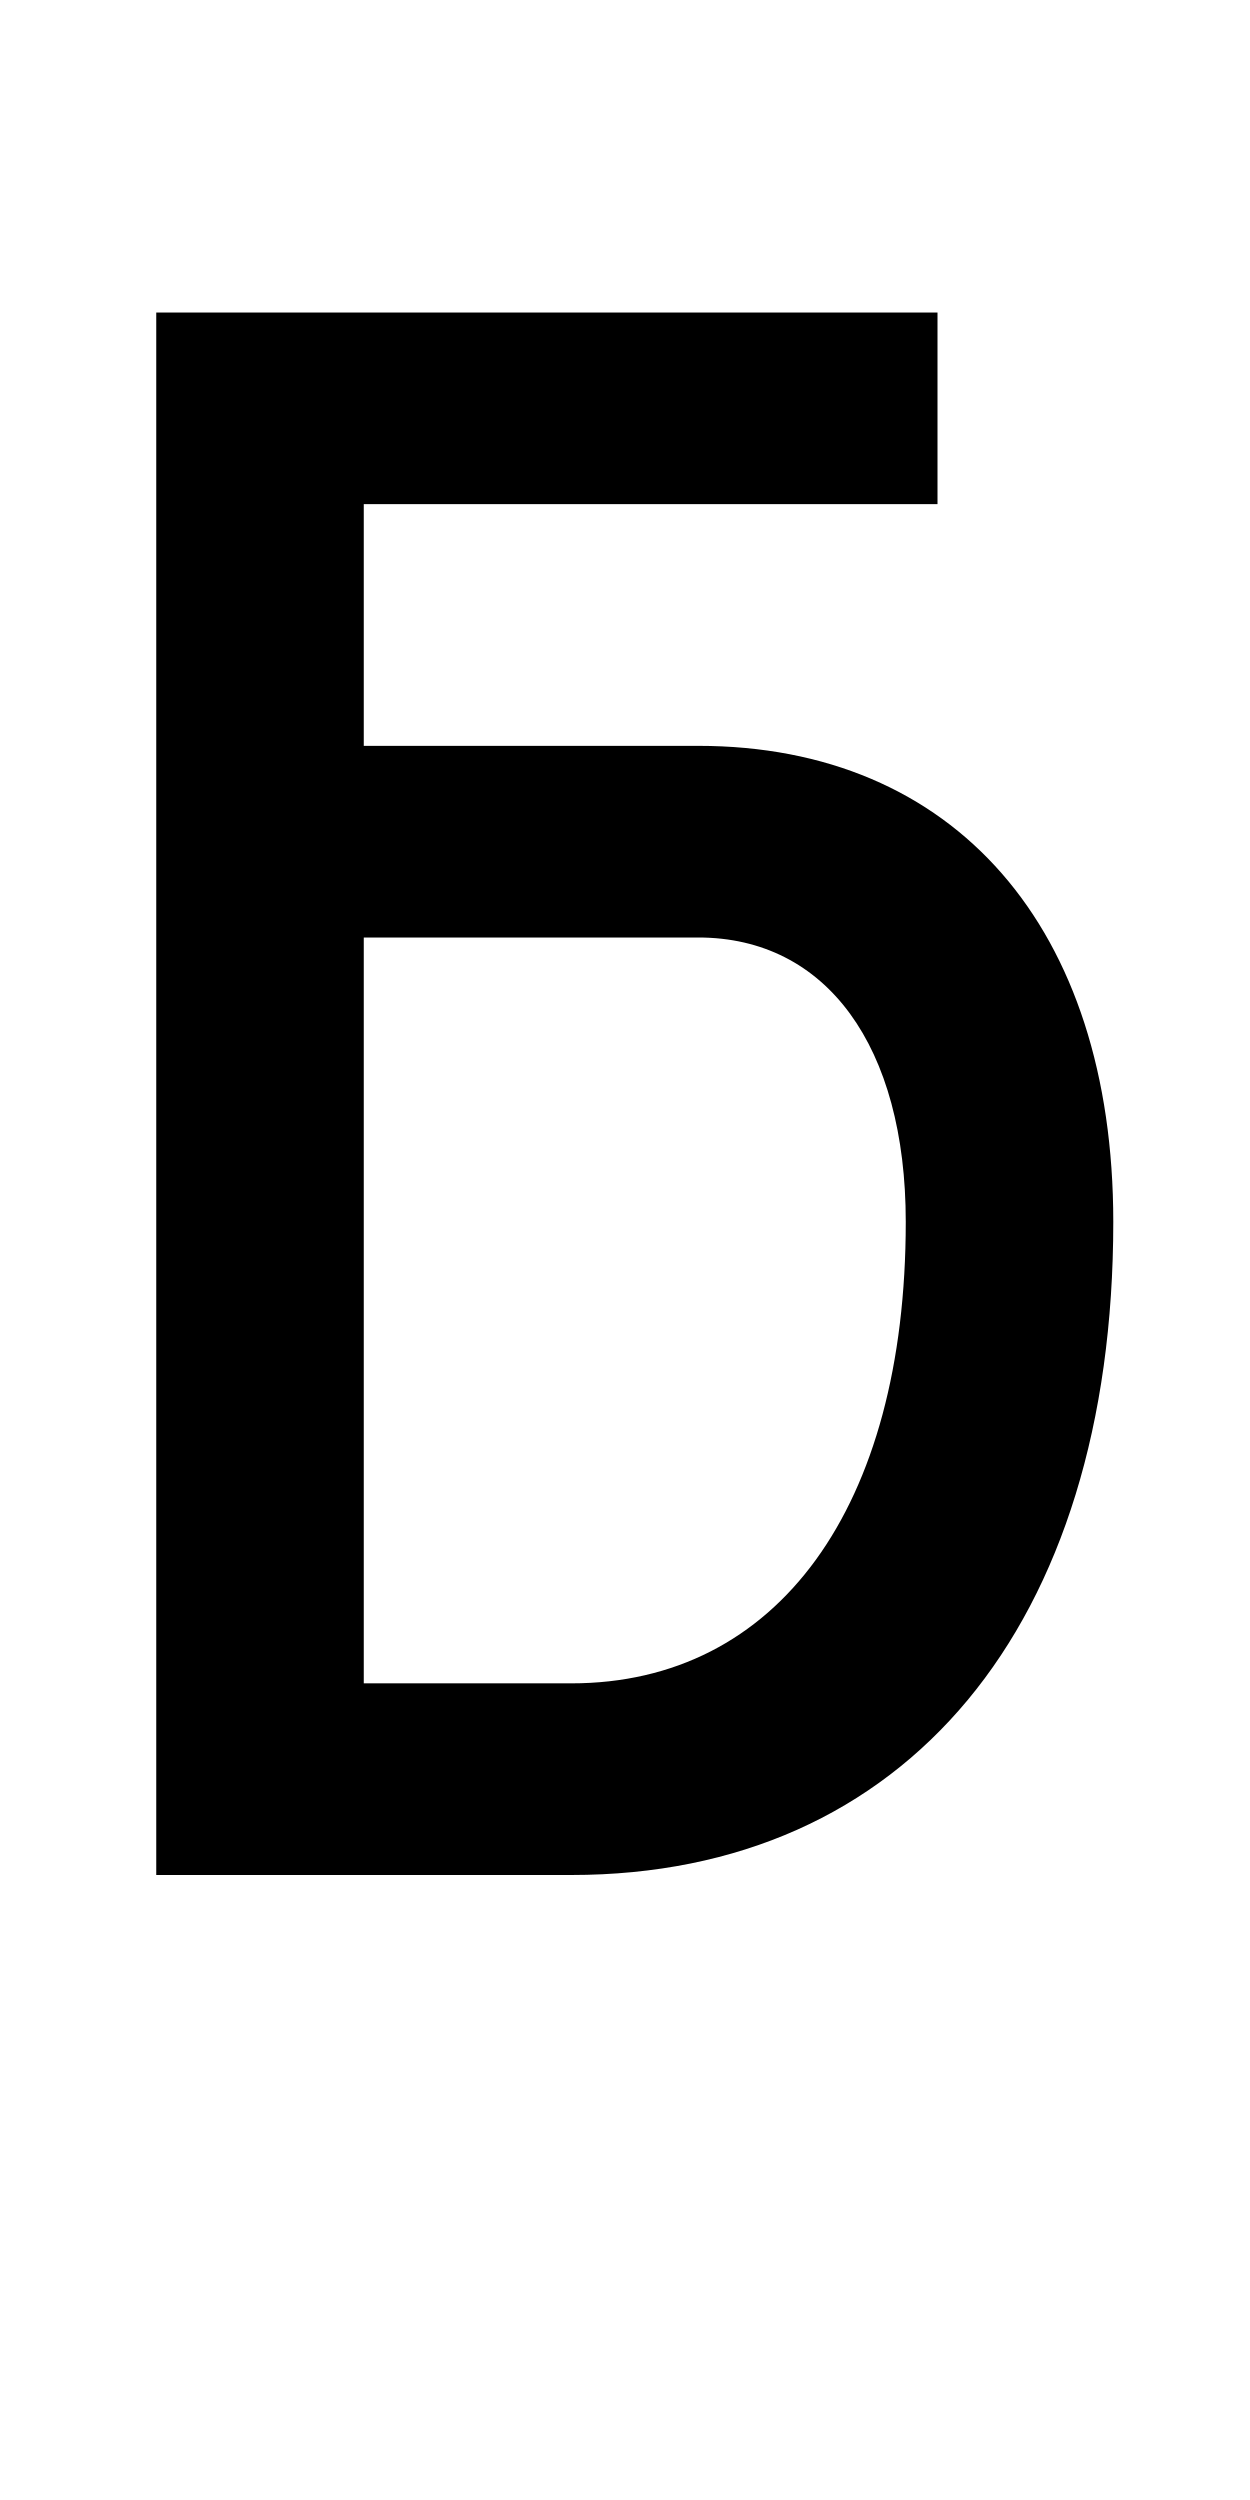
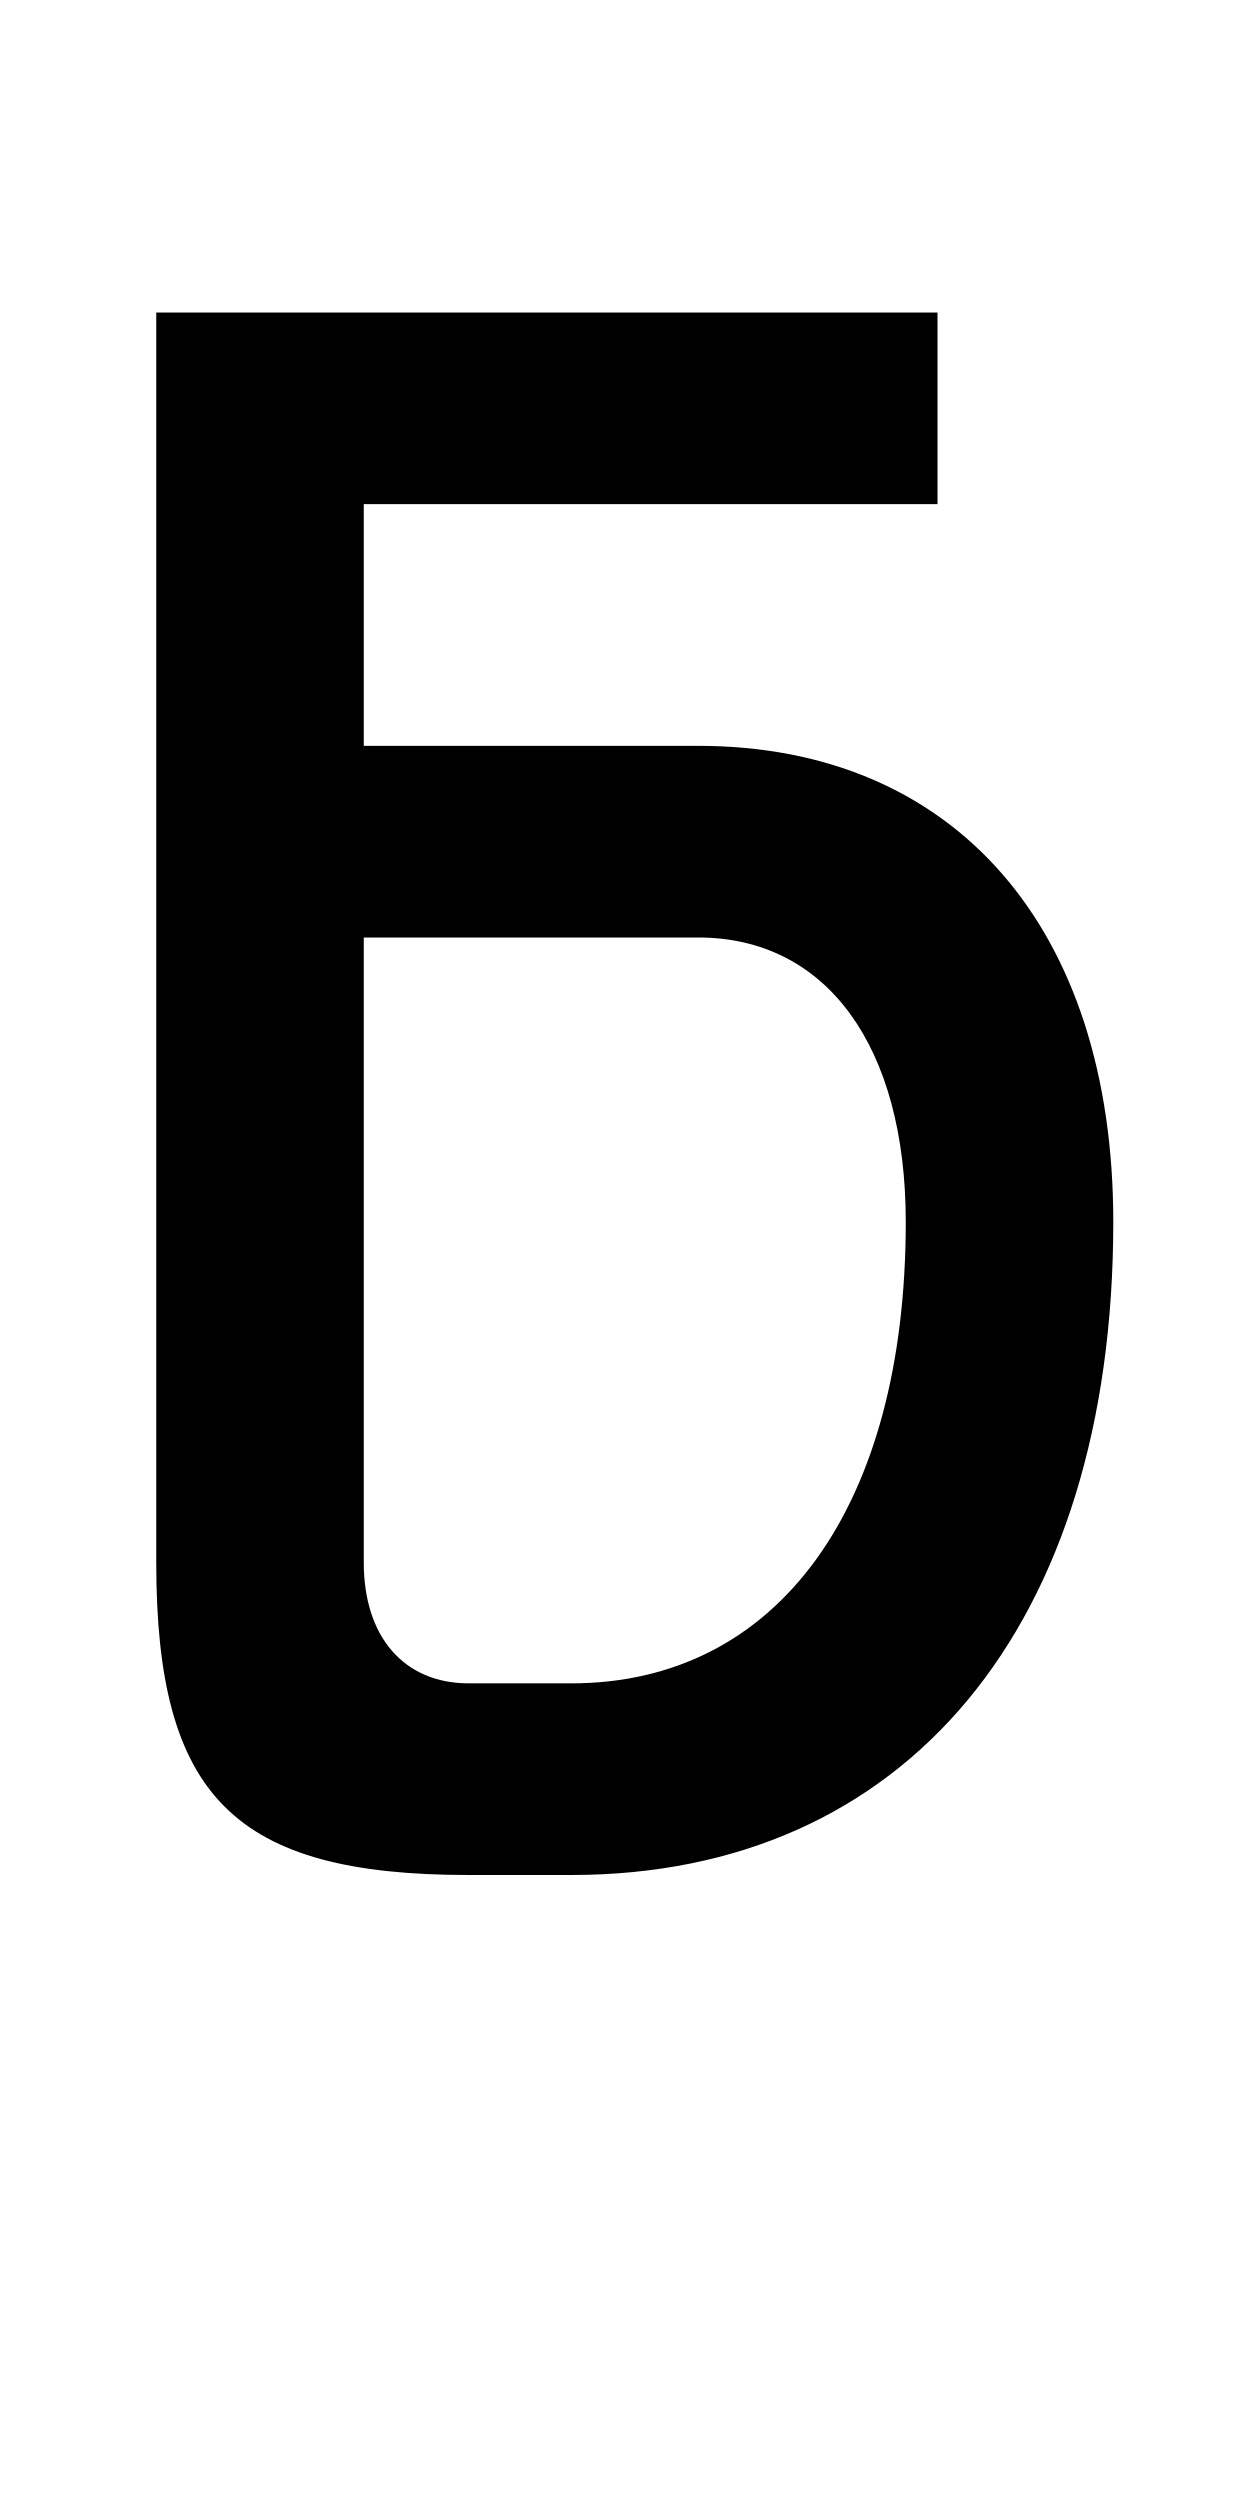
<svg xmlns="http://www.w3.org/2000/svg" version="1.1" width="1024" height="2048" id="svg3355">
  <defs id="defs3357" />
-   <path d="m 128,256 0,1280 340,0 c 274.002,0 444,-203.997 444,-535 C 912,759.997 782.002,611 572,611 l -274,0 0,-198 470,0 0,-157 z m 170,512 274,0 c 105.003,0 170,89.001 170,233 0,233.998 -105.001,378 -274,378 l -170,0 z" id="path3157-2-7-7-2-8-2-3-1-1-3-33-4-6-6-5-3-3" style="fill:#000000;fill-opacity:1;stroke:none;display:inline" />
+   <path id="path3157-2-7-7-2-8-2-3-1-1-3-33-4-6-6-5-3-3" style="display:inline;fill:#000000;fill-opacity:1;stroke:none" d="m 128,256 v 1024 c 0,191.999 63.997,256 256,256 h 84 c 274.002,0 444,-203.997 444,-535 C 912,759.997 782.002,611 572,611 H 298 V 413 H 768 V 256 Z m 170,512 h 274 c 105.003,0 170,89.001 170,233 0,233.998 -105.001,378 -274,378 h -84 c -53.011,0 -86,-37.998 -86,-99 z" />
</svg>
